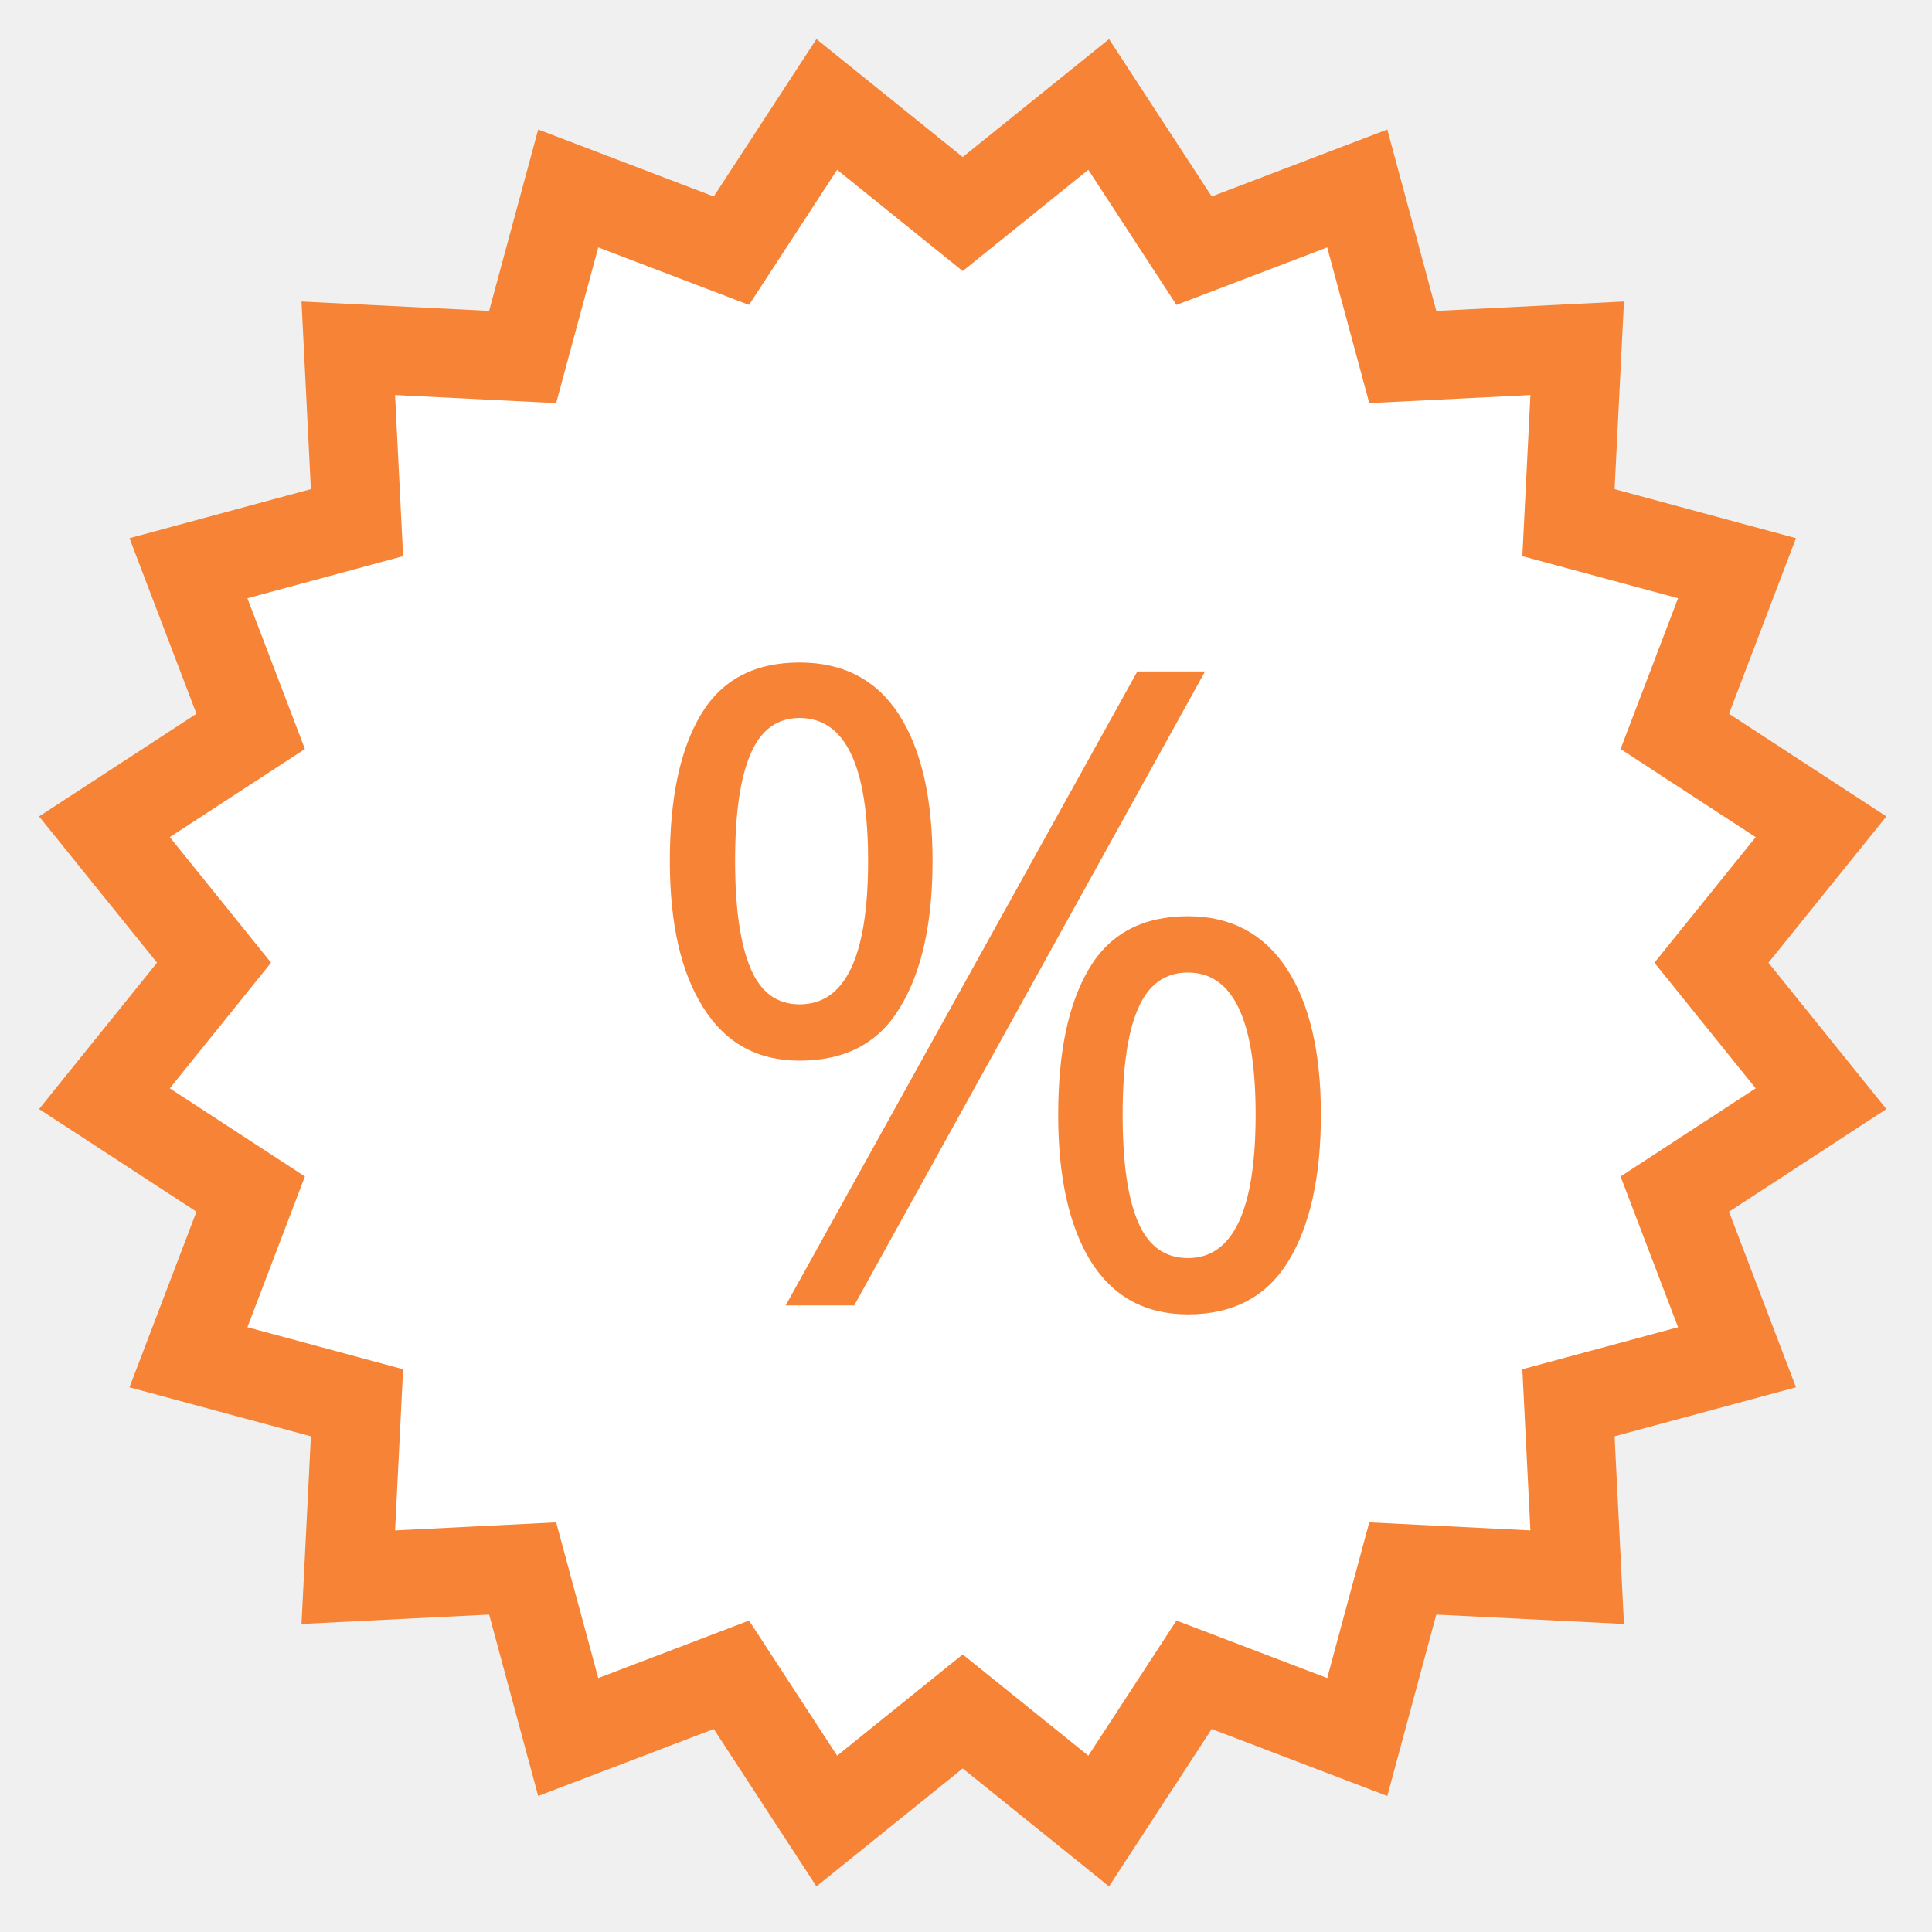
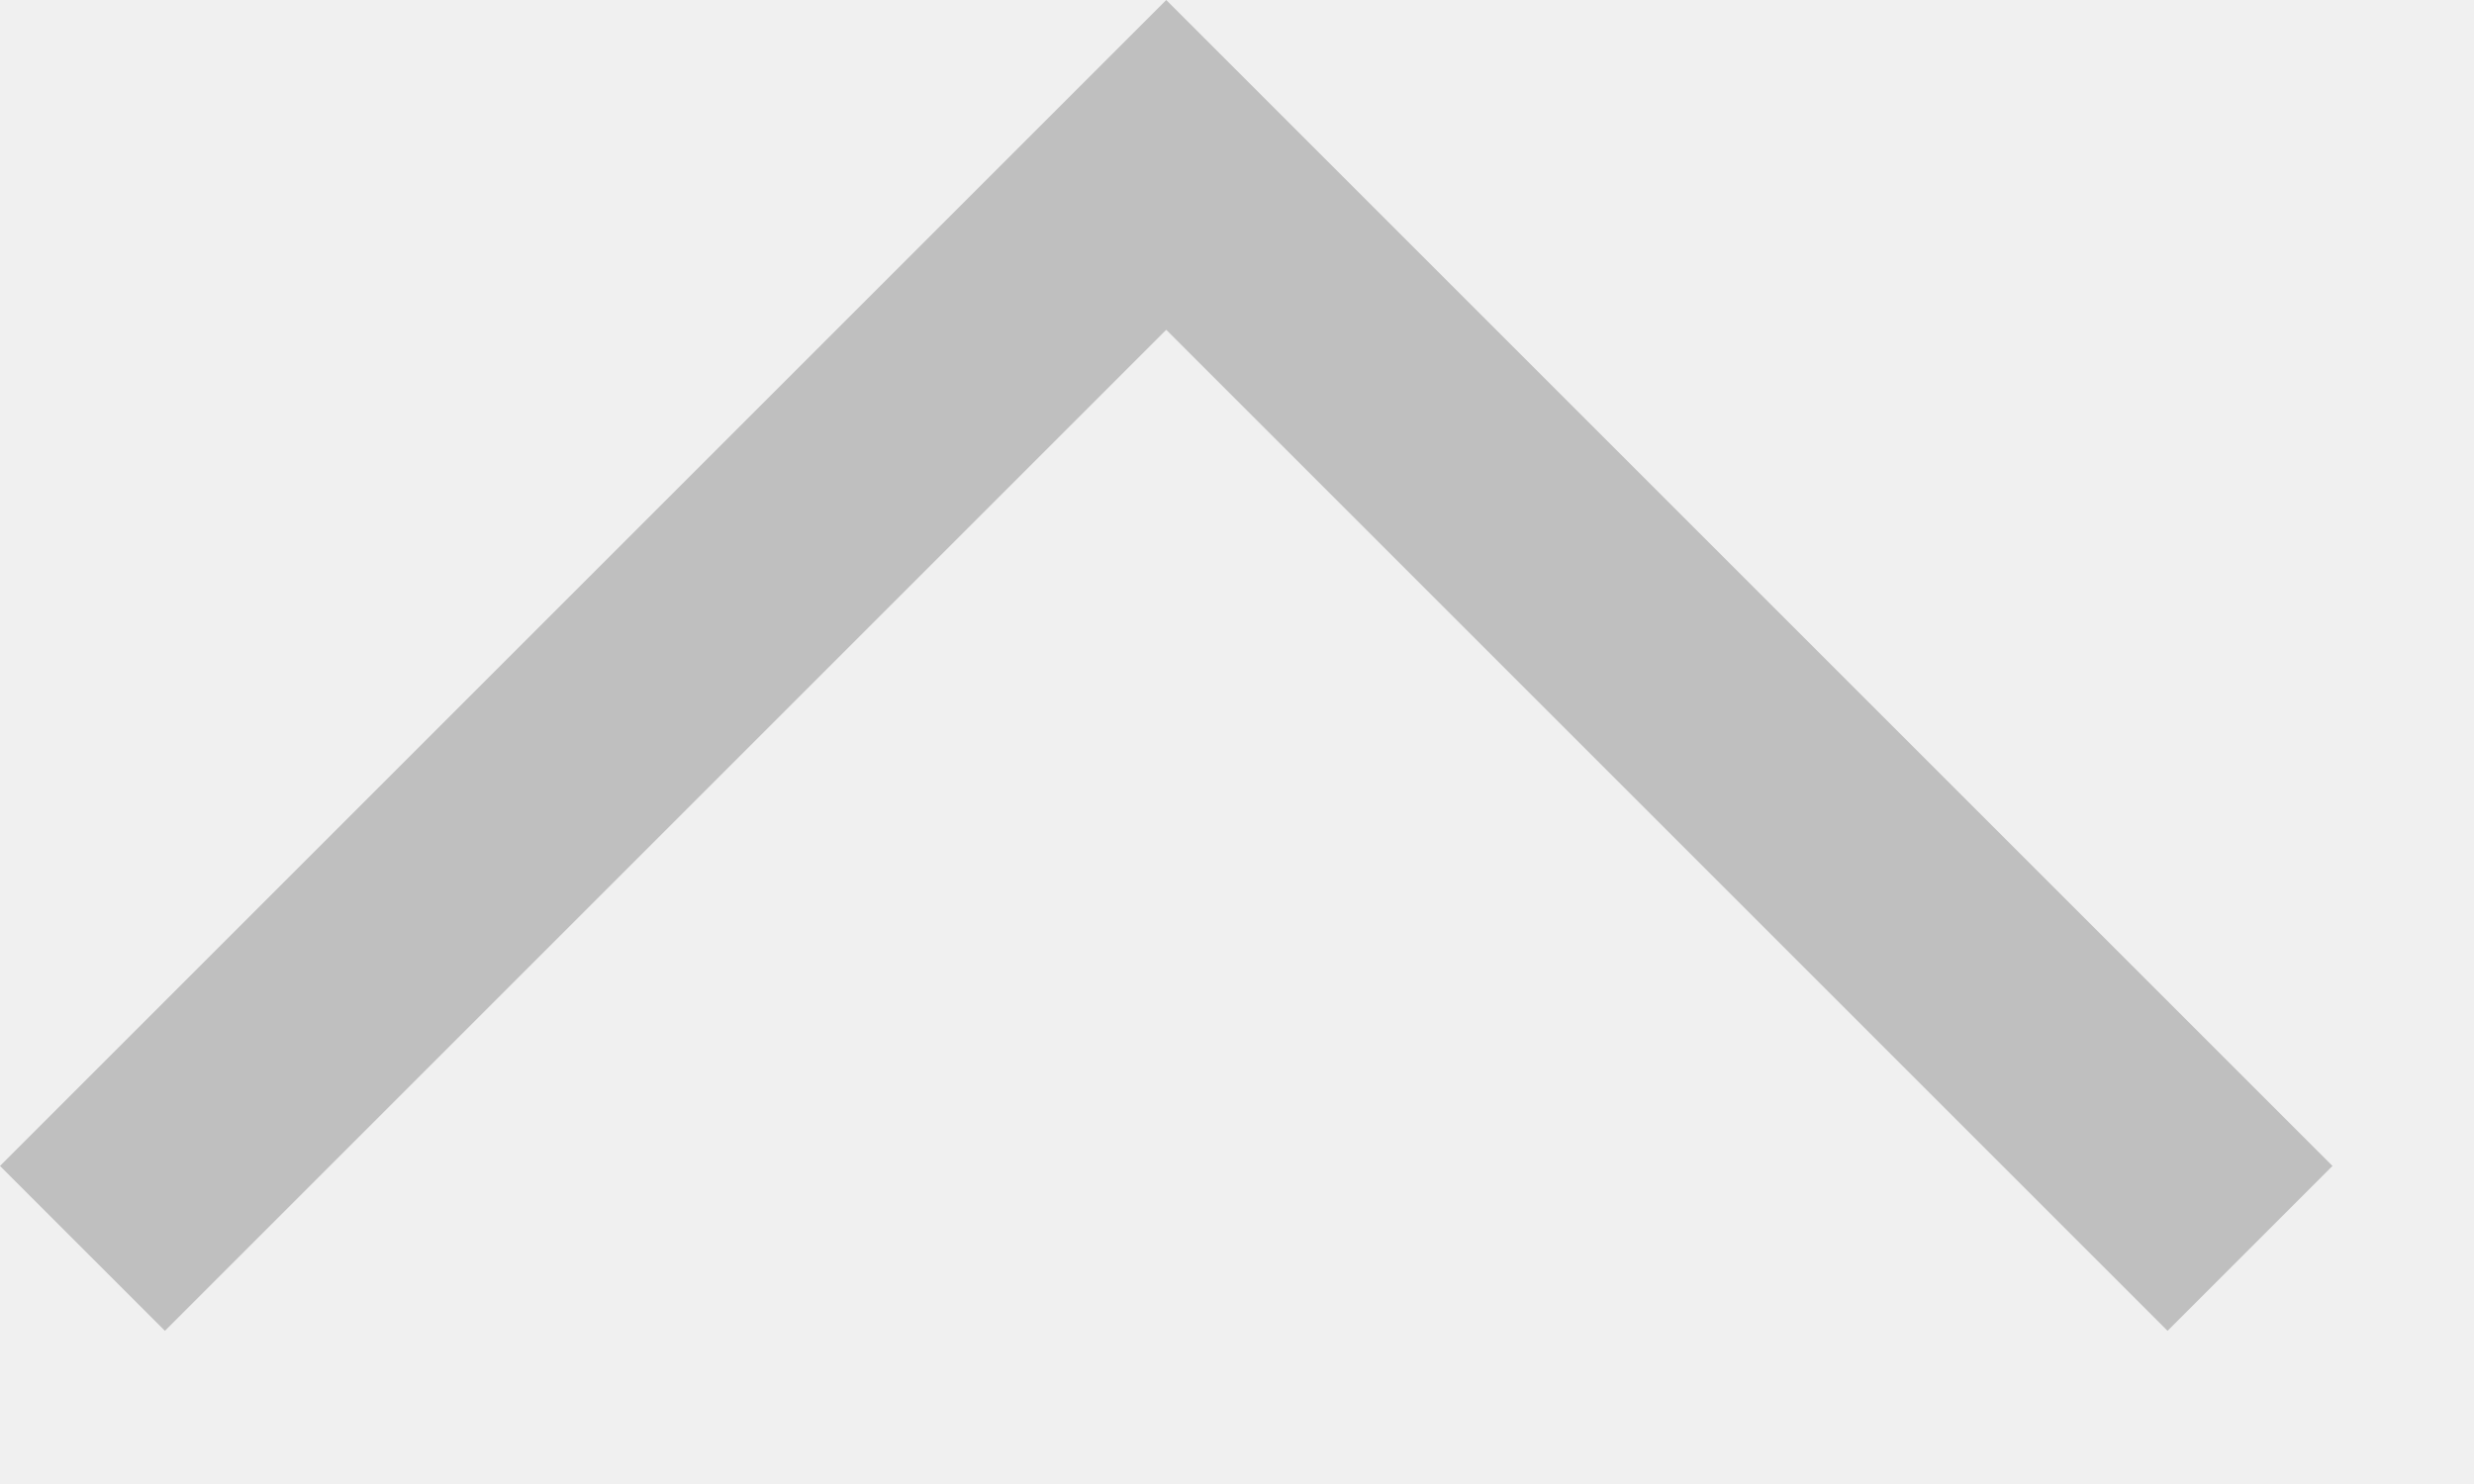
- <svg xmlns="http://www.w3.org/2000/svg" width="37px" height="37px" viewBox="0 0 37 37" version="1.1">
+ <svg xmlns="http://www.w3.org/2000/svg" width="15px" height="9px" viewBox="0 0 15 9" version="1.1">
  <defs />
-   <g id="Оформление-заказа" stroke="none" stroke-width="1" fill="none" fill-rule="evenodd">
-     <g id="Корзина" transform="translate(-577, -474)">
-       <g id="Group-10" transform="translate(579, 471)">
-         <g id="Group-32" transform="translate(0, 5)">
-           <polygon id="Star-1" stroke="#F68336" stroke-width="1.7" fill="#FFFFFF" points="16.437 30.776 13.834 32.875 12.007 30.074 8.882 31.266 8.009 28.038 4.67 28.205 4.837 24.865 1.609 23.993 2.801 20.868 5.15976151e-14 19.041 2.099 16.437 4.97379915e-14 13.834 2.801 12.007 1.609 8.882 4.837 8.009 4.67 4.67 8.009 4.837 8.882 1.609 12.007 2.801 13.834 5.15976151e-14 16.437 2.099 19.041 4.97379915e-14 20.868 2.801 23.993 1.609 24.865 4.837 28.205 4.67 28.038 8.009 31.266 8.882 30.074 12.007 32.875 13.834 30.776 16.437 32.875 19.041 30.074 20.868 31.266 23.993 28.038 24.865 28.205 28.205 24.865 28.038 23.993 31.266 20.868 30.074 19.041 32.875" />
-           <text id="%" font-family="MuseoSansCyrl-500, Museo Sans Cyrl" font-size="17" font-weight="normal" fill="#F68336">
-             <tspan x="10" y="23">%</tspan>
-           </text>
-         </g>
-       </g>
+   <g id="Личный-кабинет" stroke="none" stroke-width="1" fill="none" fill-rule="evenodd">
+     <g transform="translate(-1008, -523)" id="Combined-Shape" fill="#BFBFBF">
+       <path d="M1021.142,523 L1022.142,524 L1015.071,531.071 L1008,524 L1009,523 L1015.071,529.071 L1021.142,523 Z" transform="translate(1015.071, 527.0355) rotate(-180) translate(-1015.071, -527.0355) " />
    </g>
  </g>
</svg>
